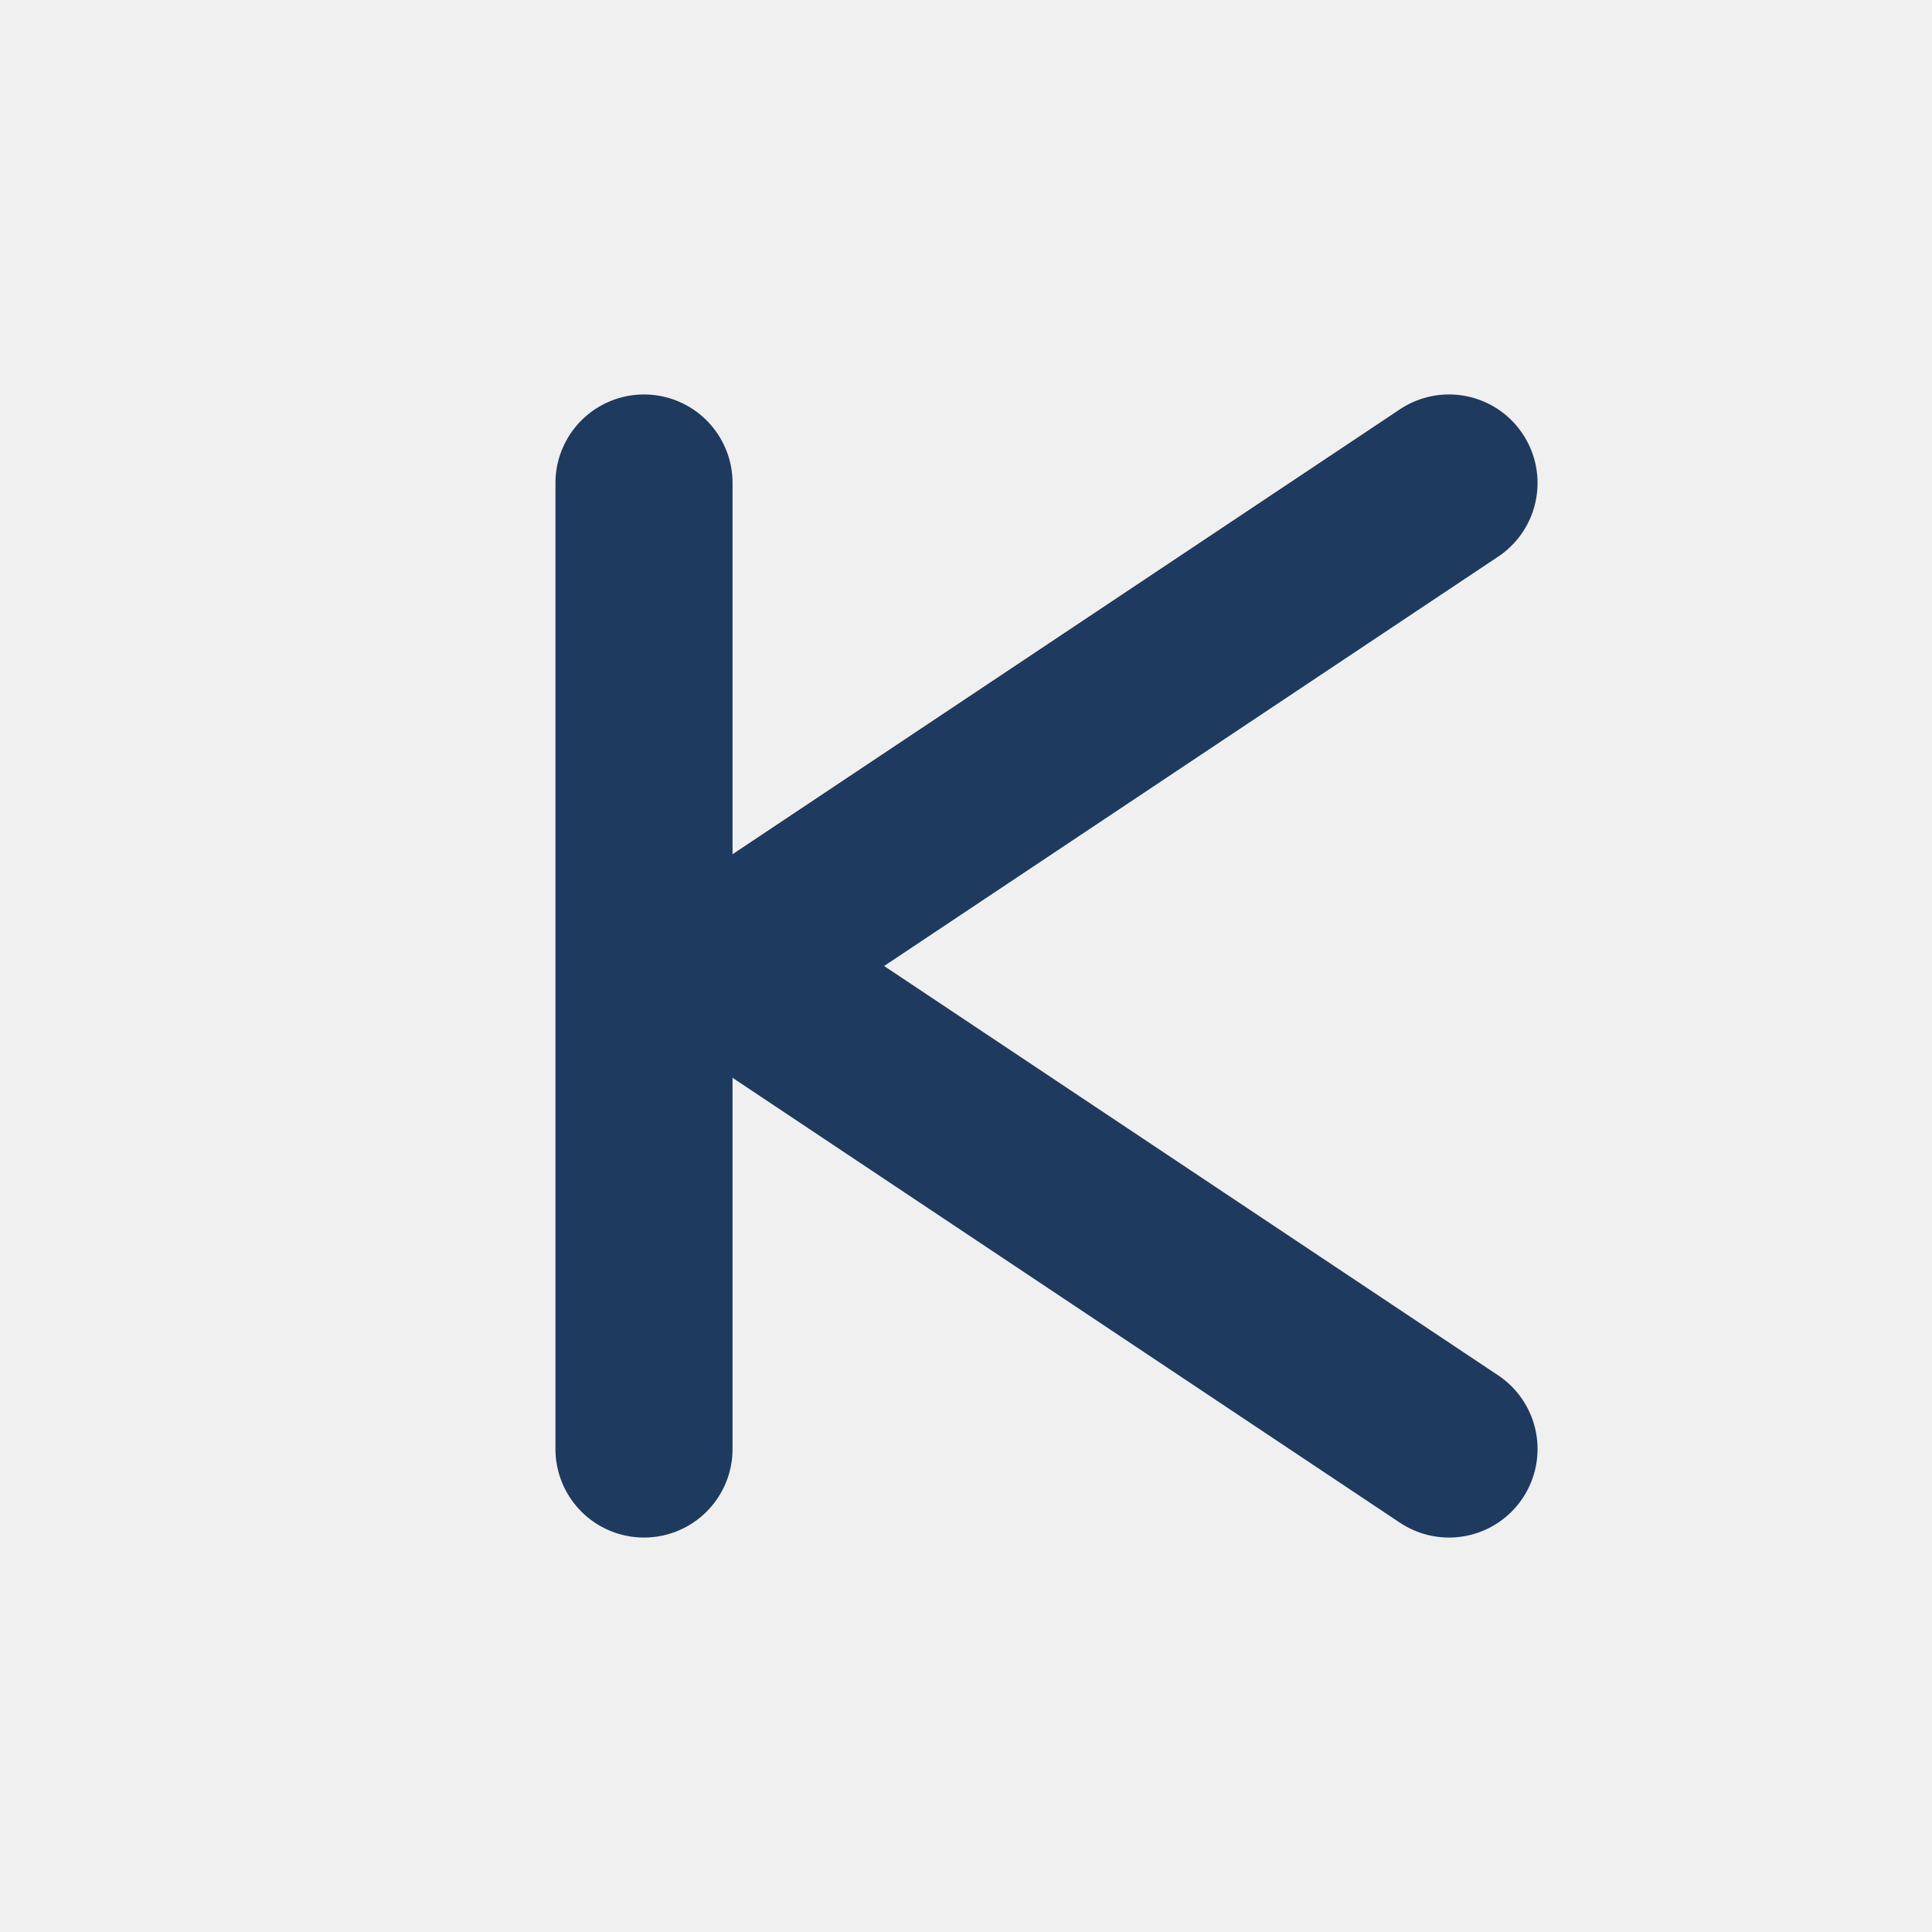
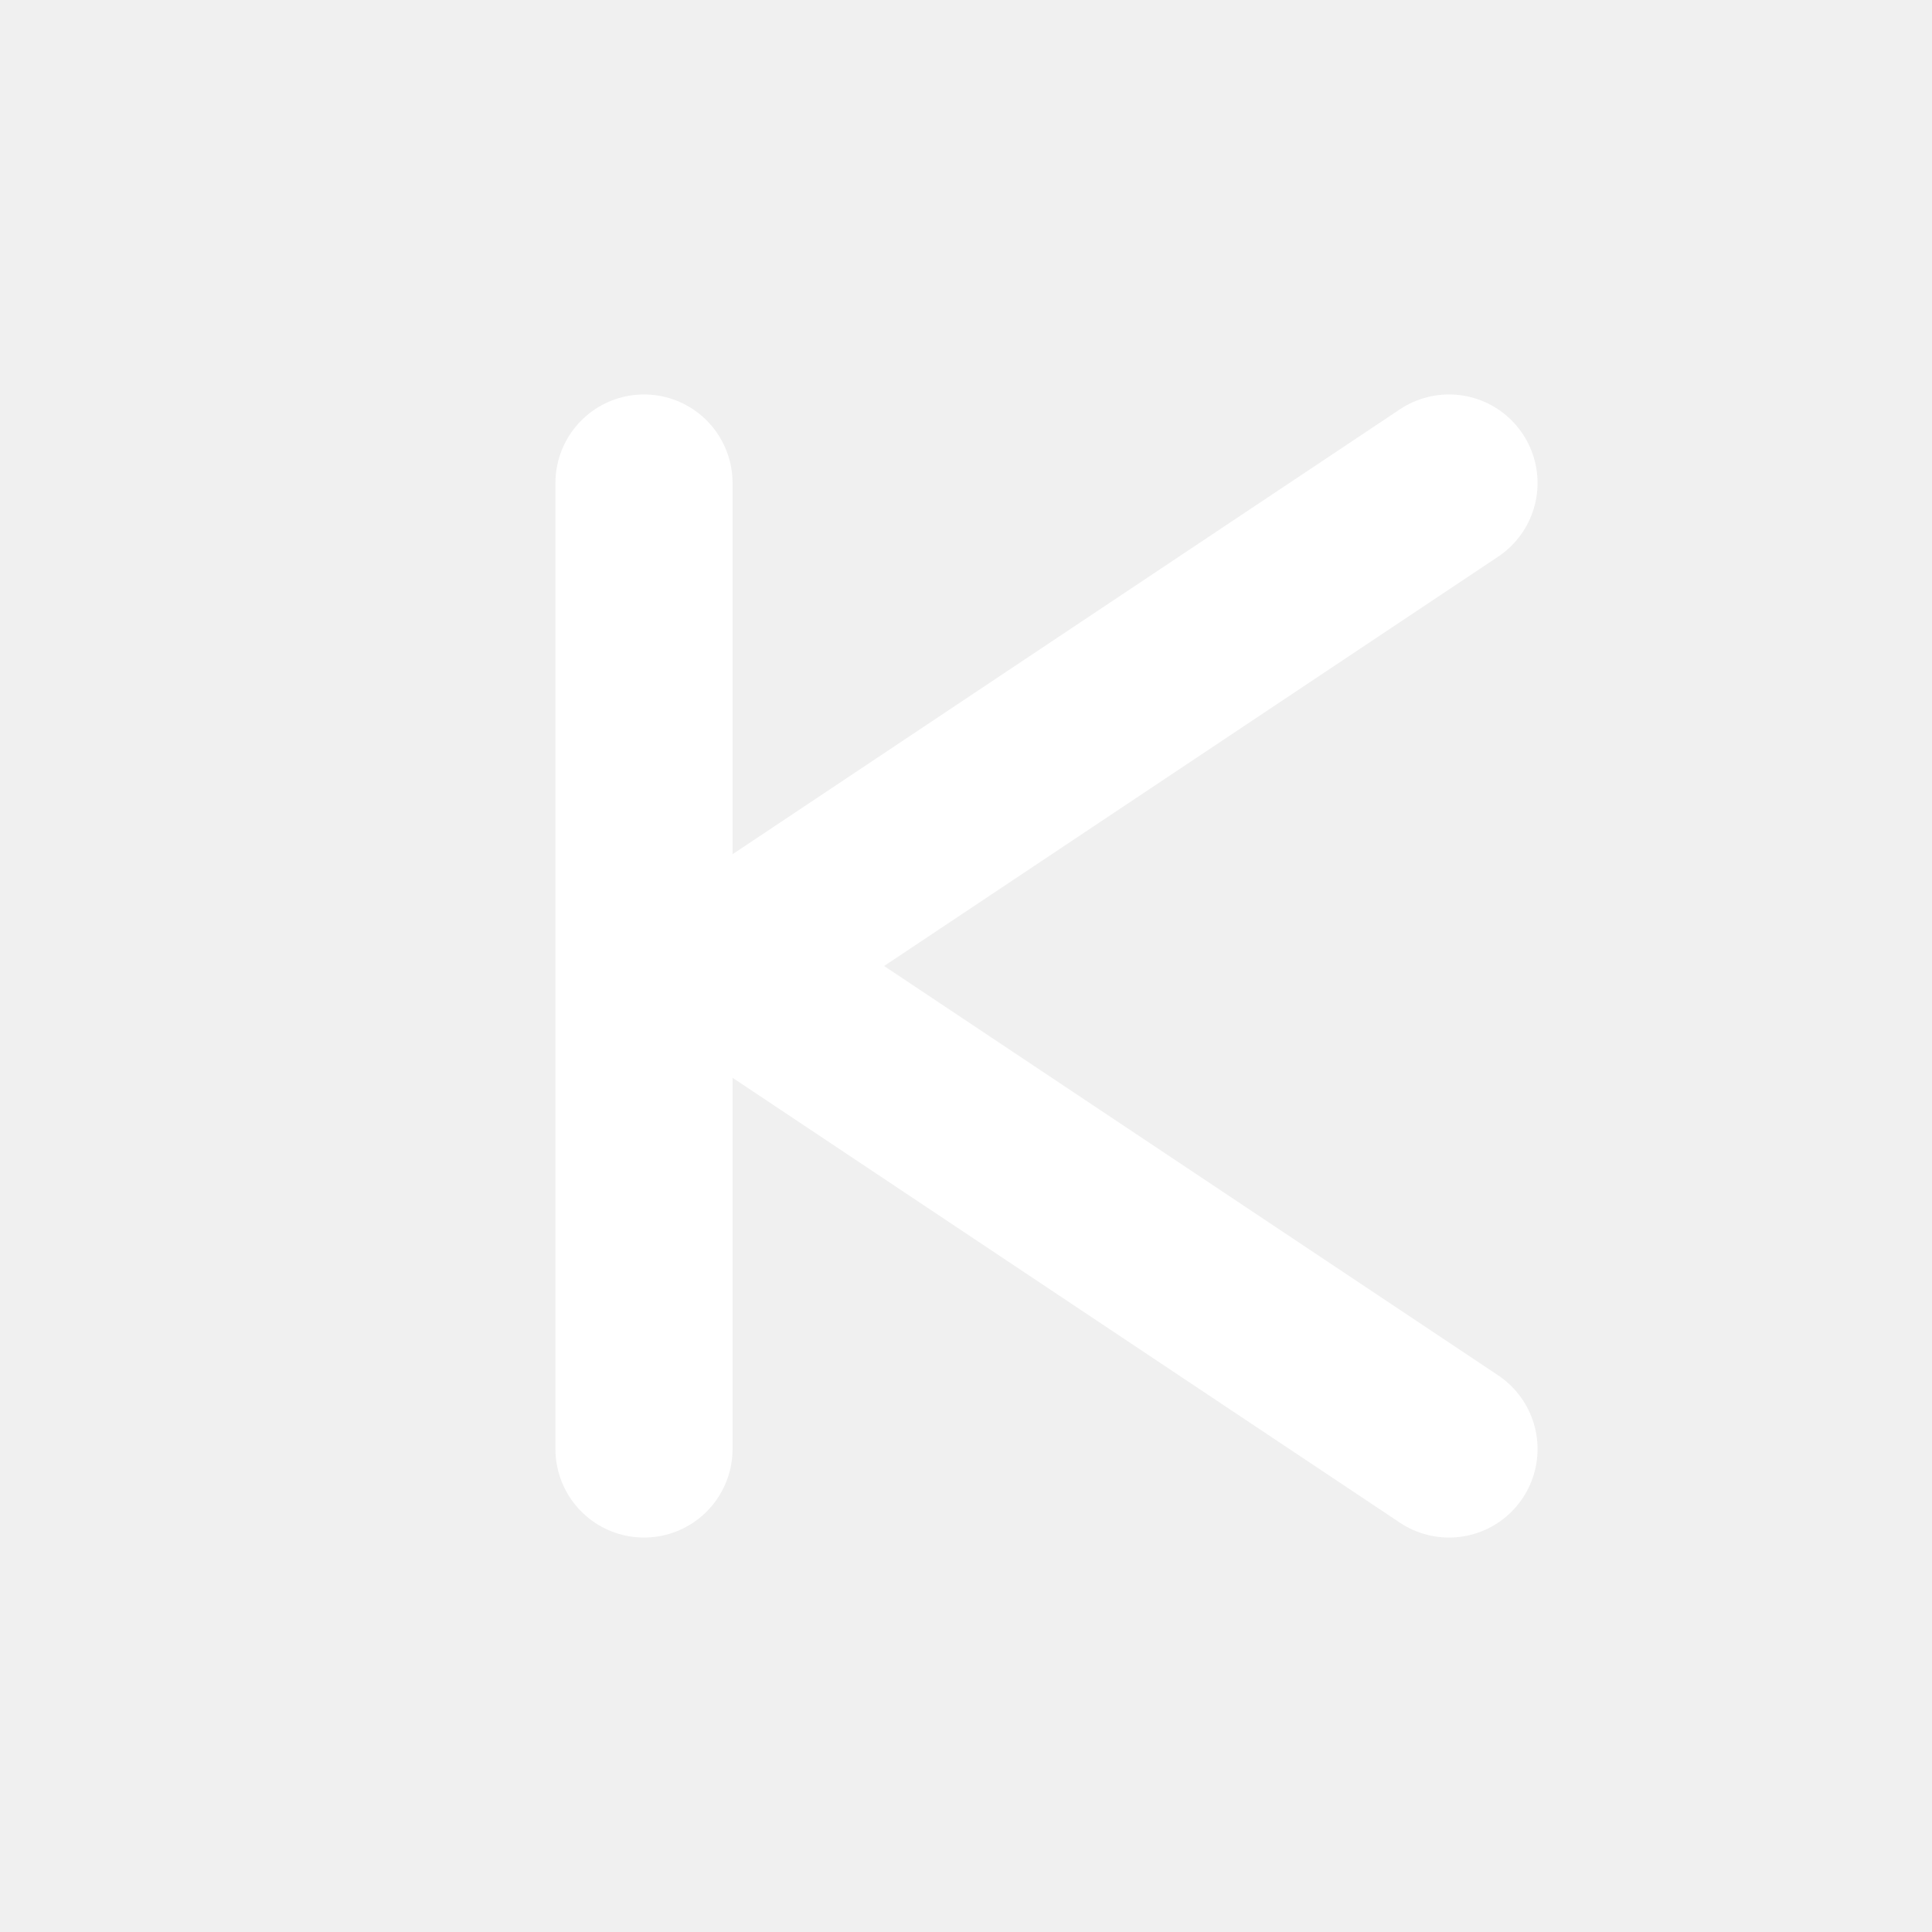
- <svg xmlns="http://www.w3.org/2000/svg" viewBox="0 0 24 24" fill="none" stroke="#1e3a5f" stroke-width="2.2" stroke-linecap="round" stroke-linejoin="round">
+ <svg xmlns="http://www.w3.org/2000/svg" viewBox="0 0 24 24" fill="none" stroke="#FFFFFF" stroke-width="2.2" stroke-linecap="round" stroke-linejoin="round">
  <path d="M18 6l-9 6 9 6" />
  <path d="M8 6v12" />
</svg>
